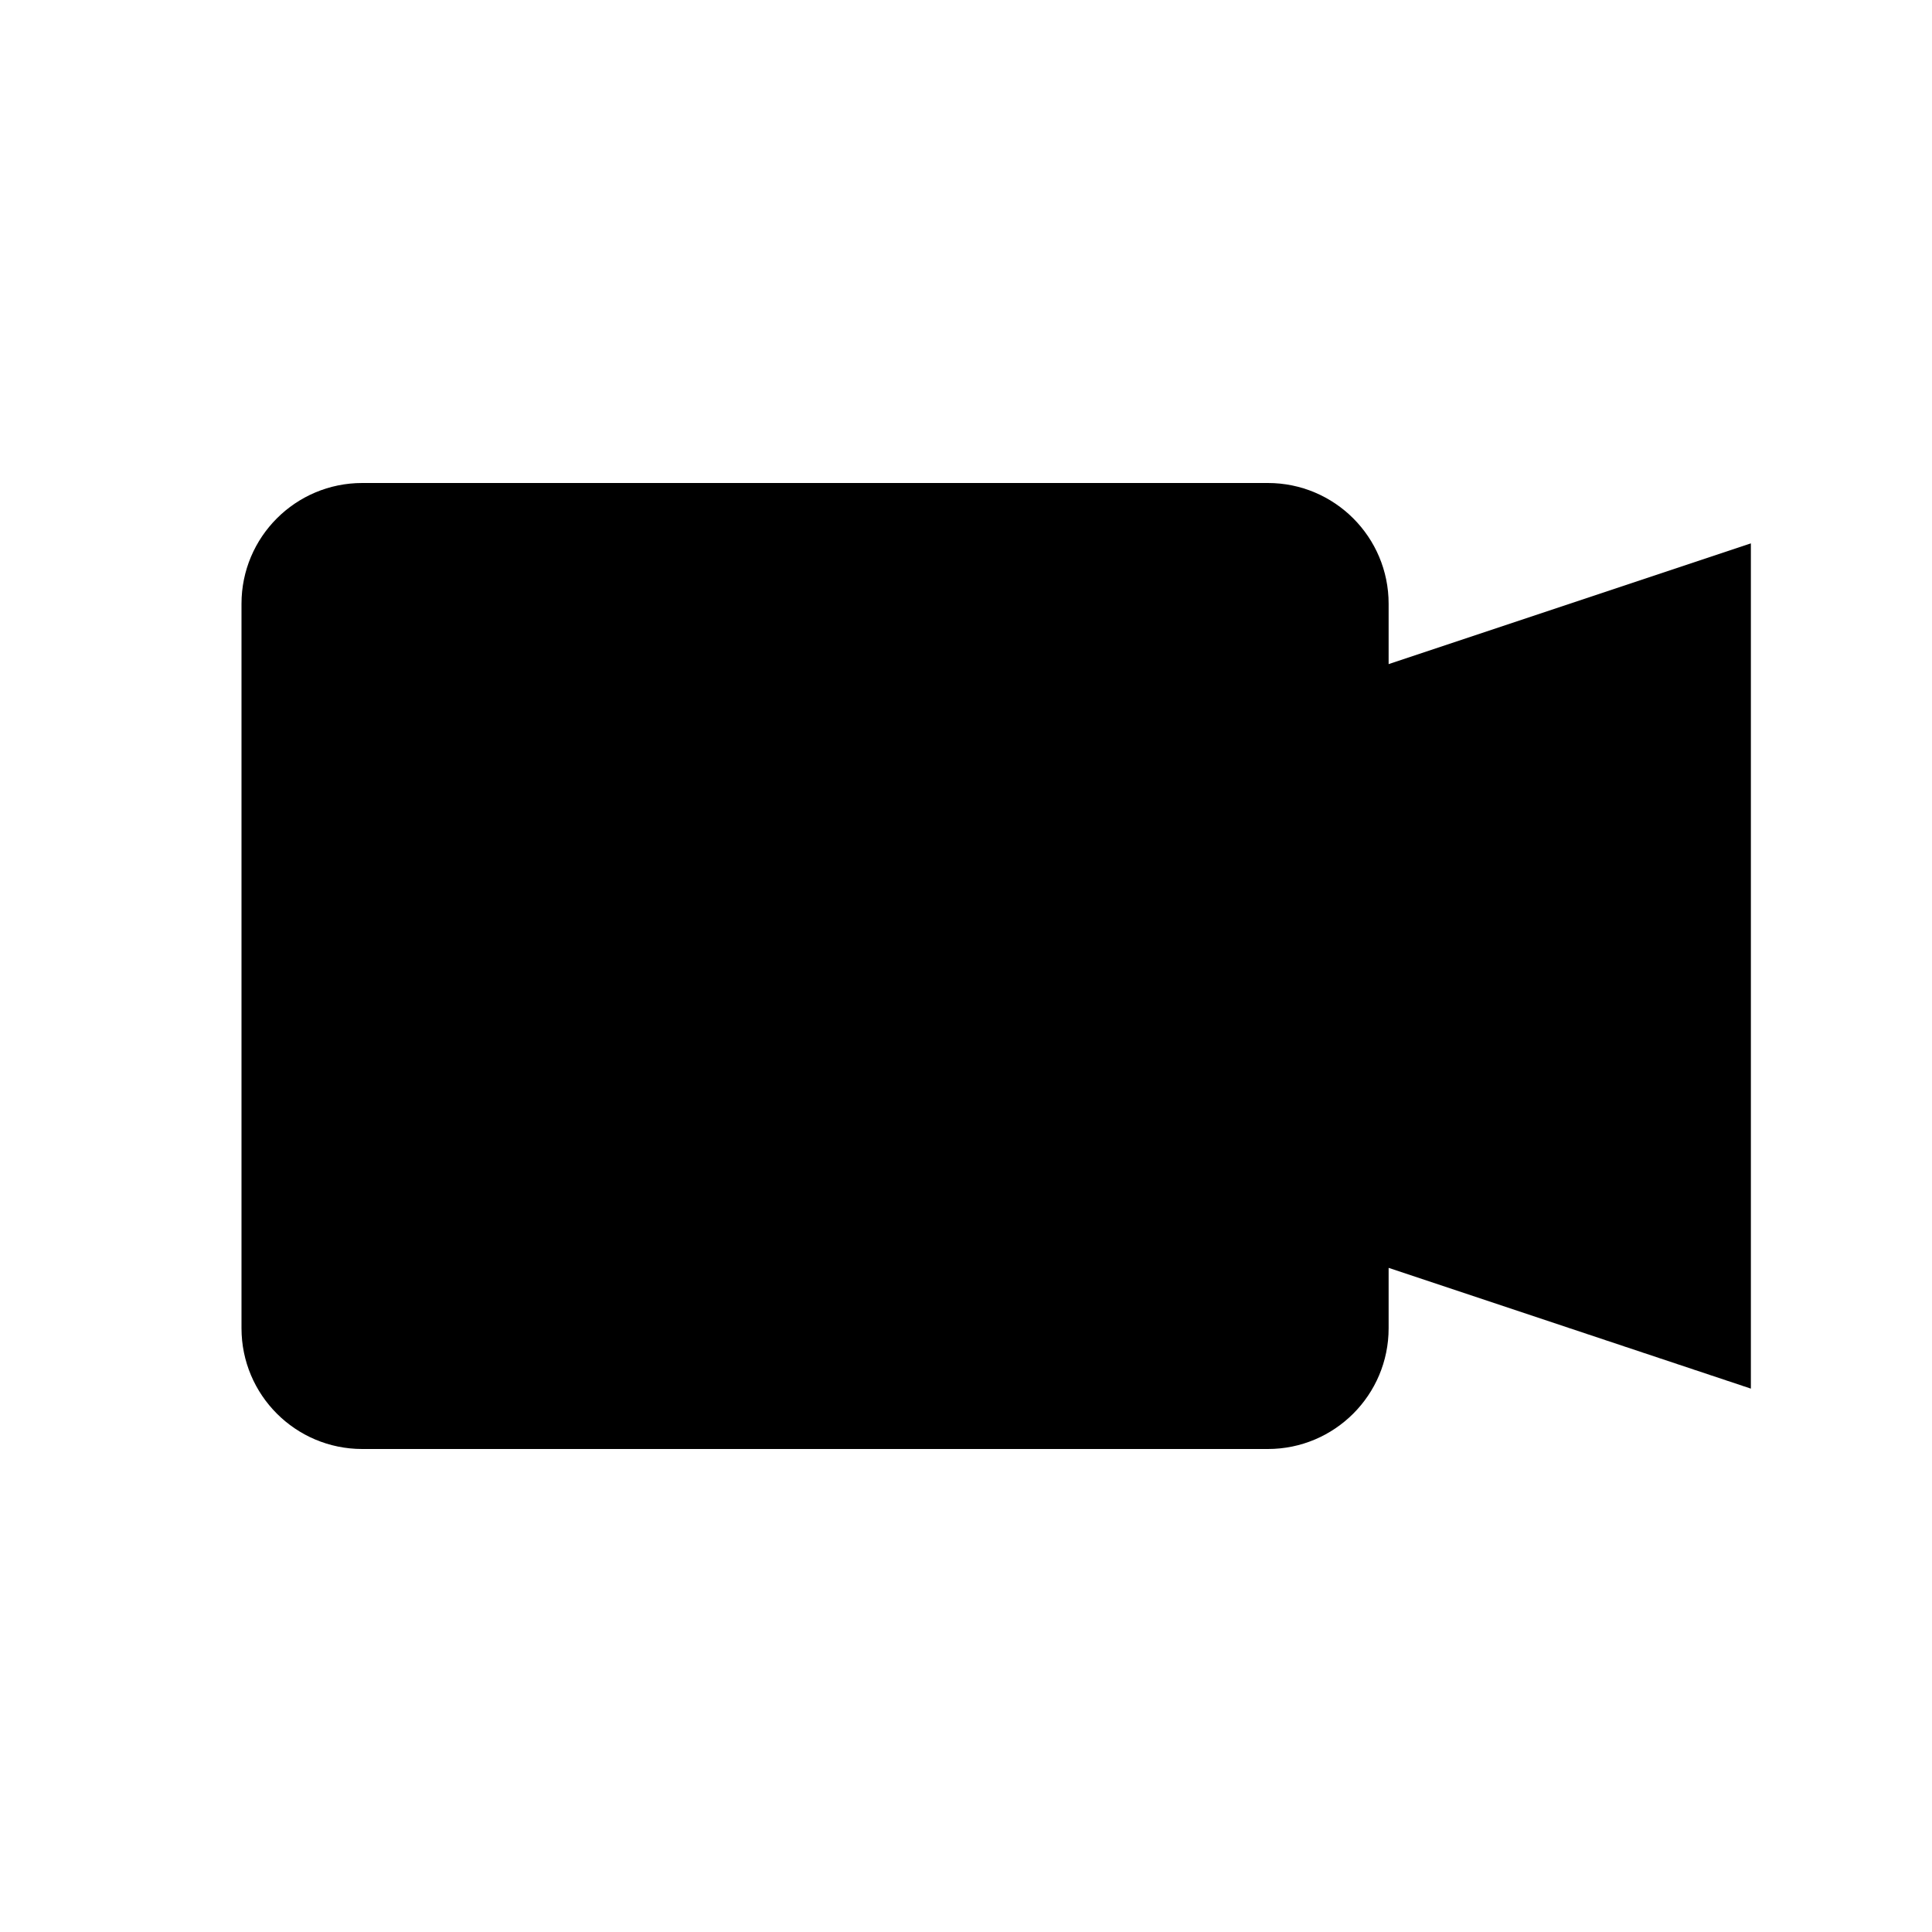
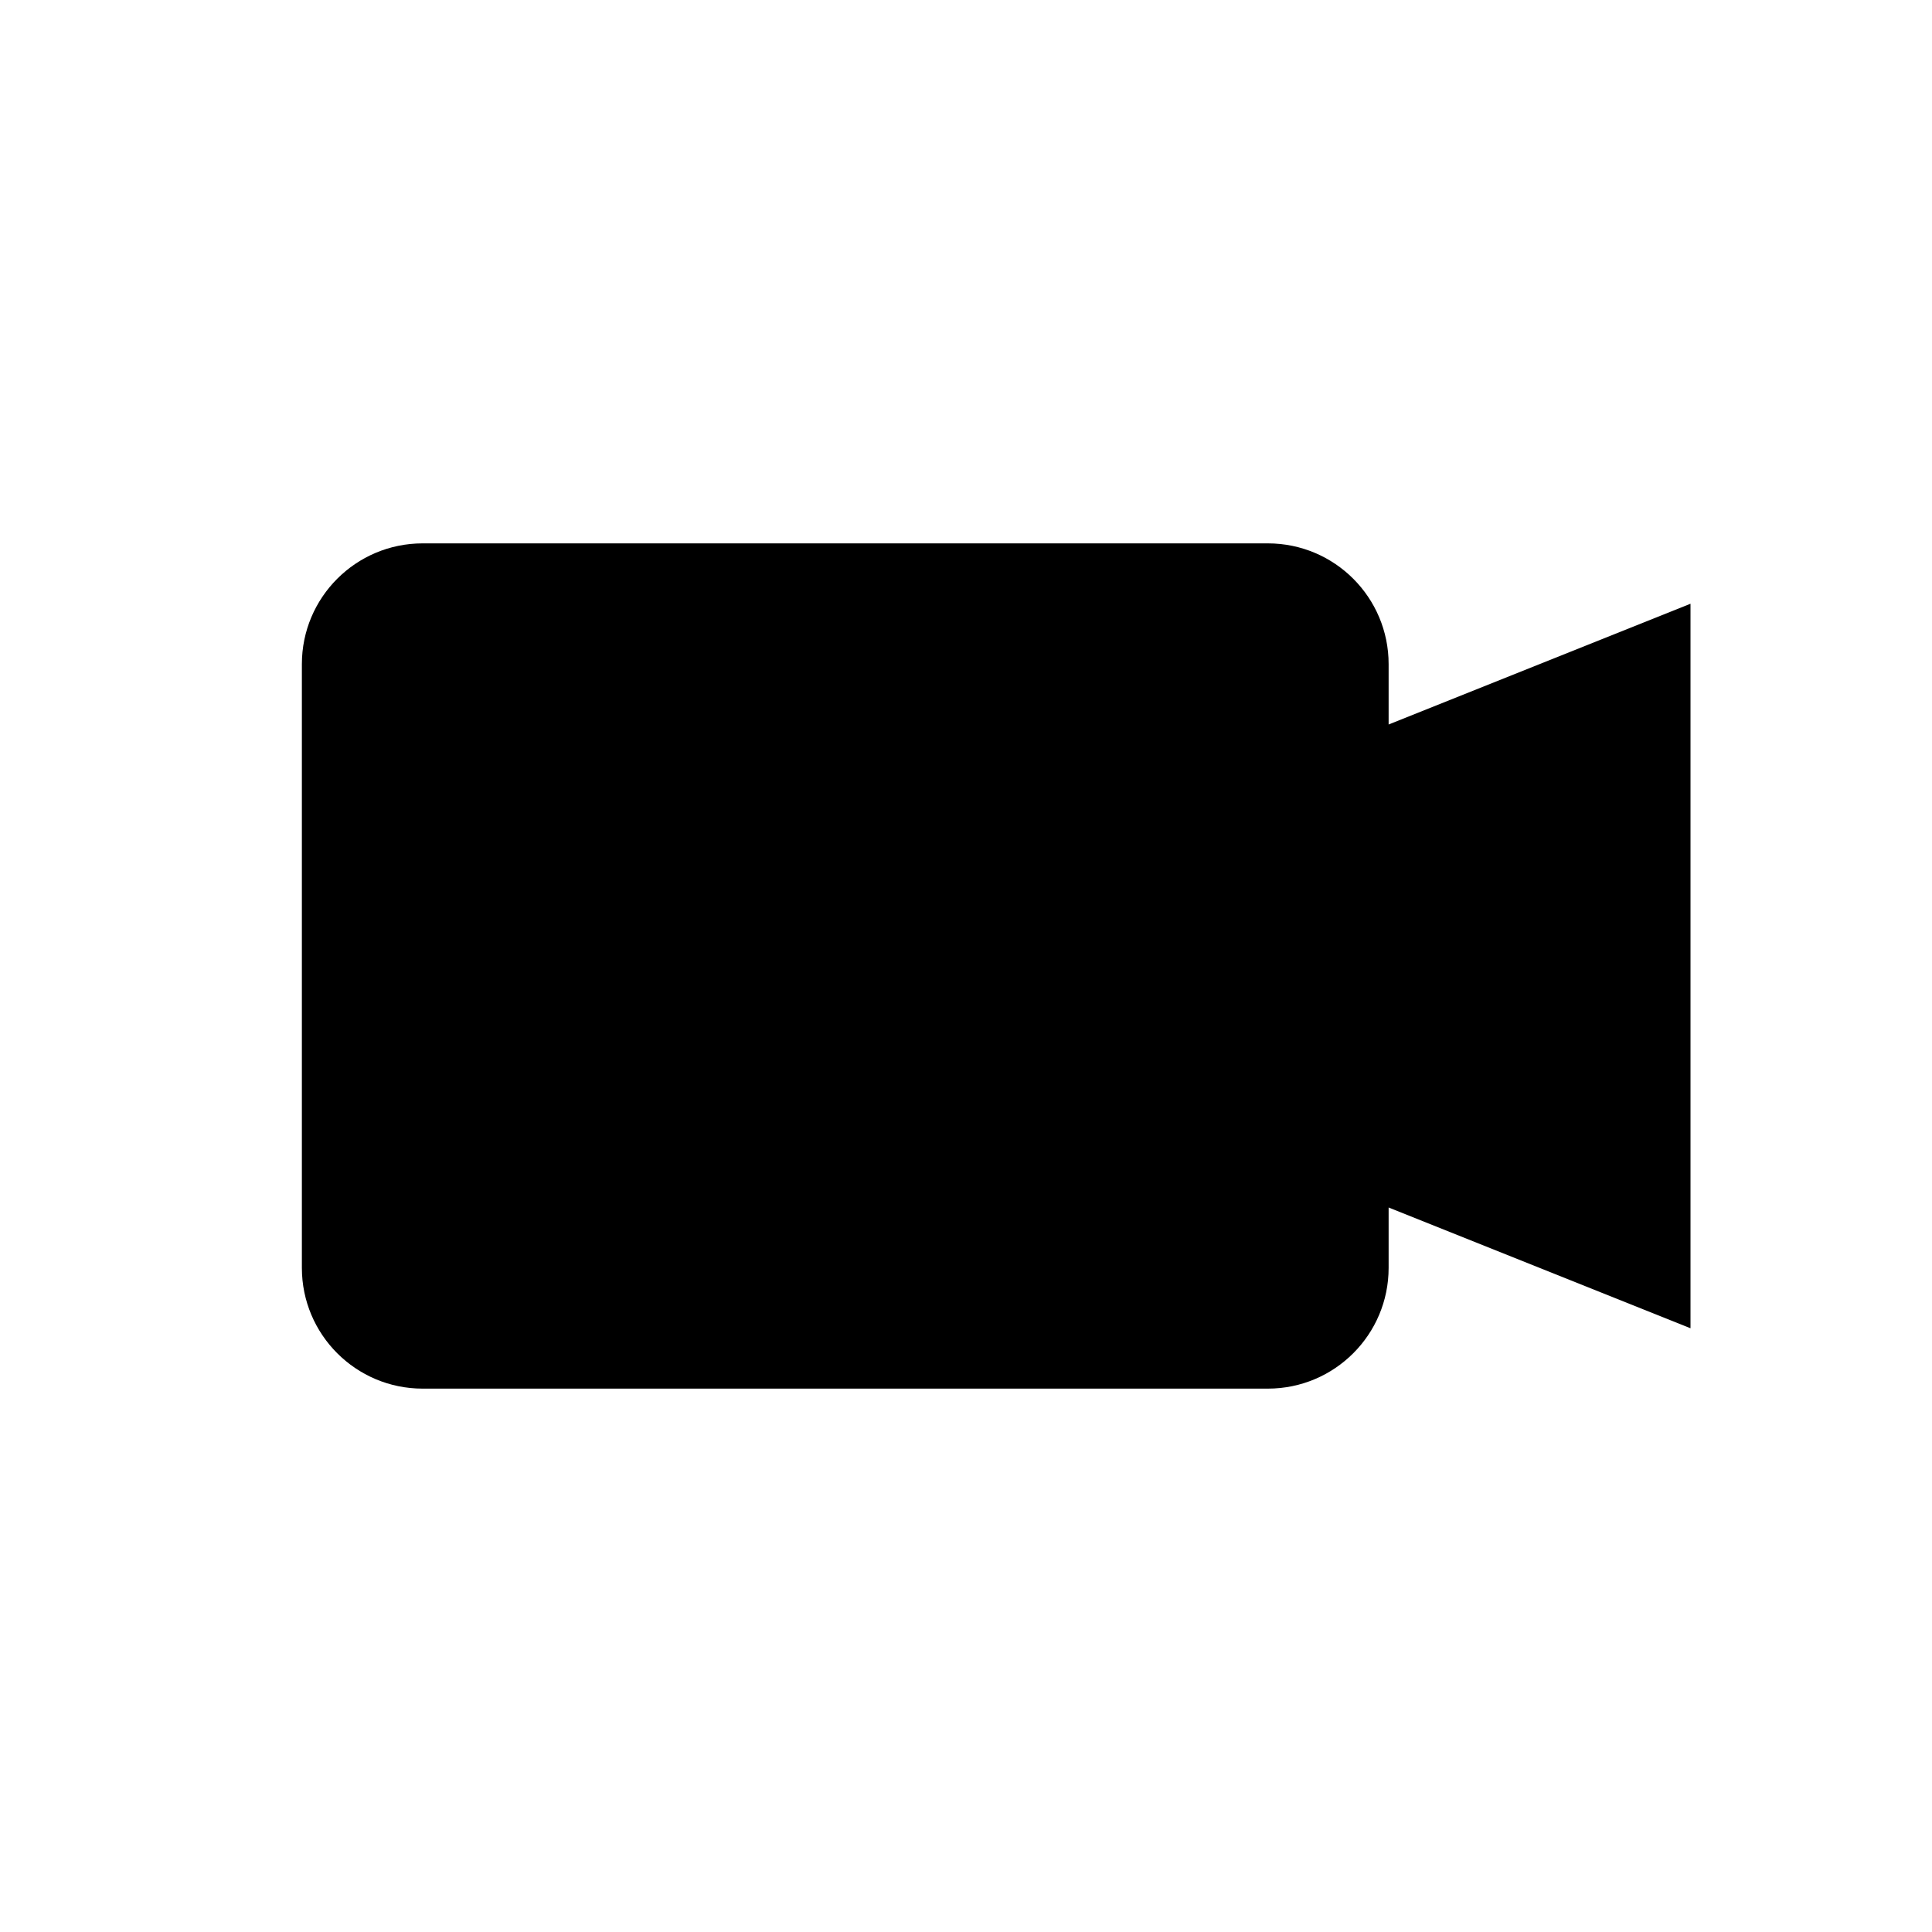
<svg xmlns="http://www.w3.org/2000/svg" id="icon" viewBox="0 0 32 32">
  <defs>
    <style>.cls-1{fill-rule:evenodd;}</style>
  </defs>
-   <path class="cls-1" d="M23,11V10a2,2,0,0,0-2-2H6a2,2,0,0,0-2,2V22a2,2,0,0,0,2,2H21a2,2,0,0,0,2-2V21l6,2V9Z" />
+   <path class="cls-1" d="M23,12V11a2,2,0,0,0-2-2H7a2,2,0,0,0-2,2V21a2,2,0,0,0,2,2H21a2,2,0,0,0,2-2V20l5,2V10Z" />
</svg>
